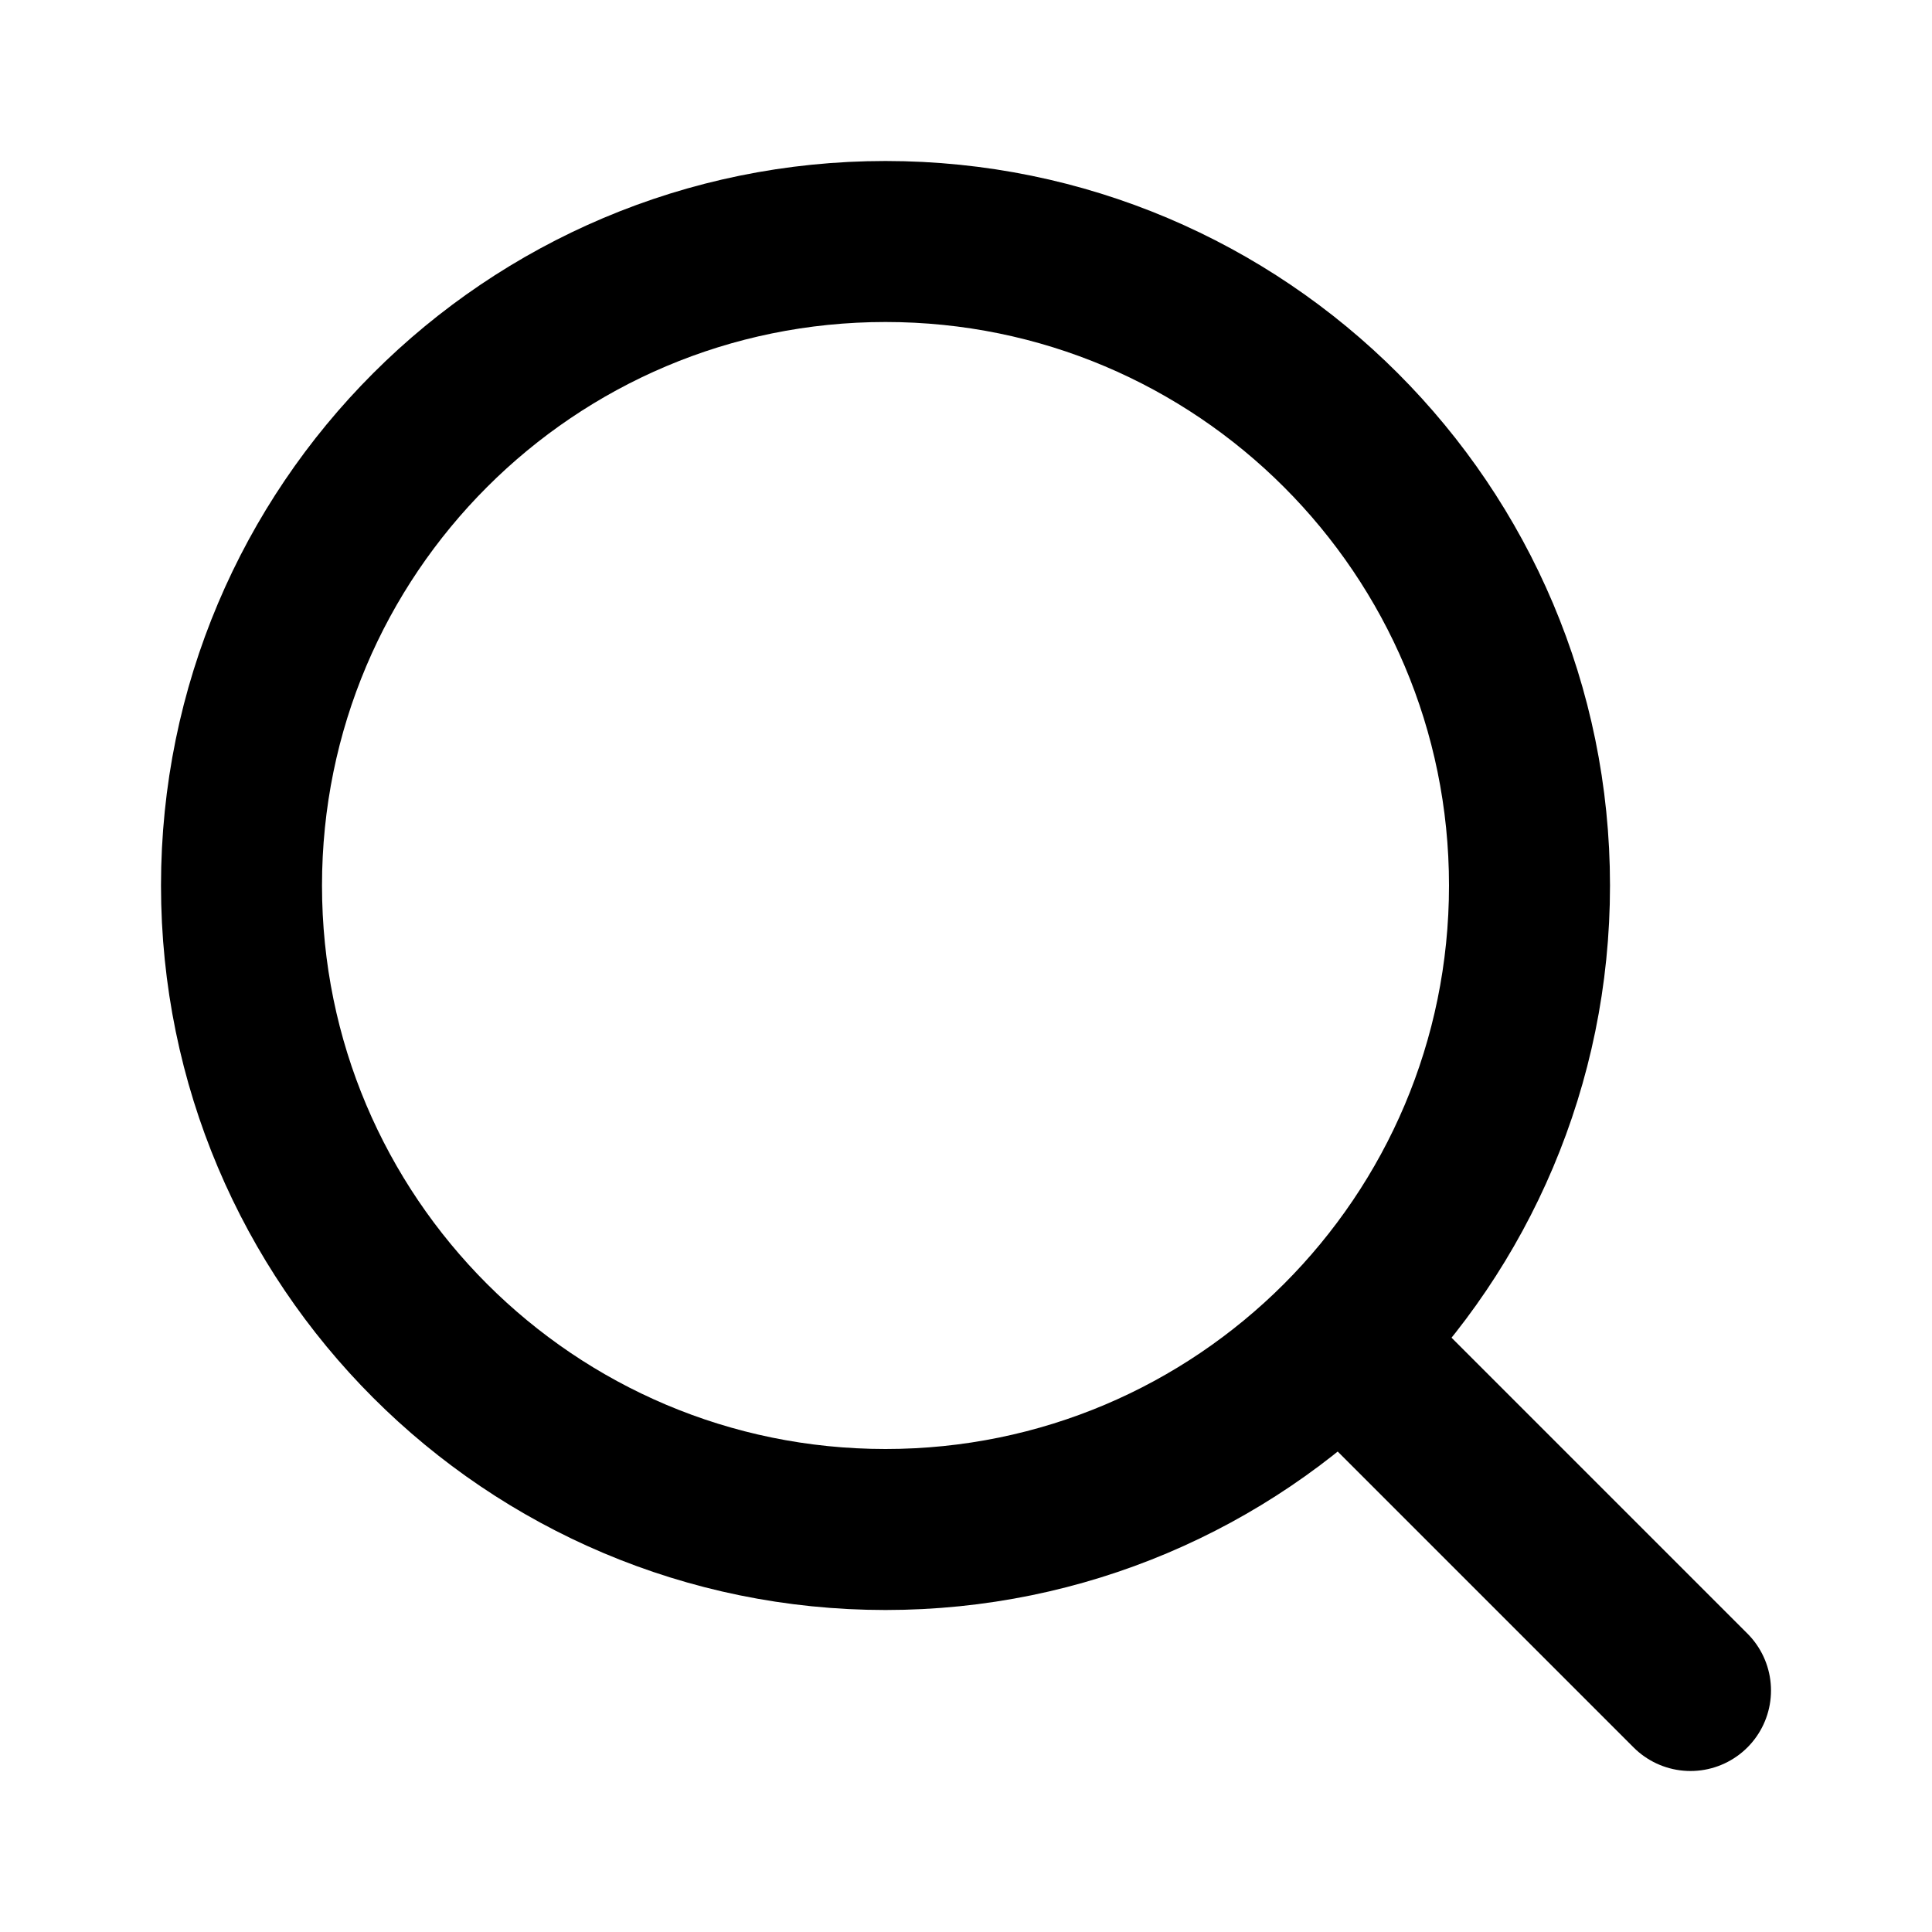
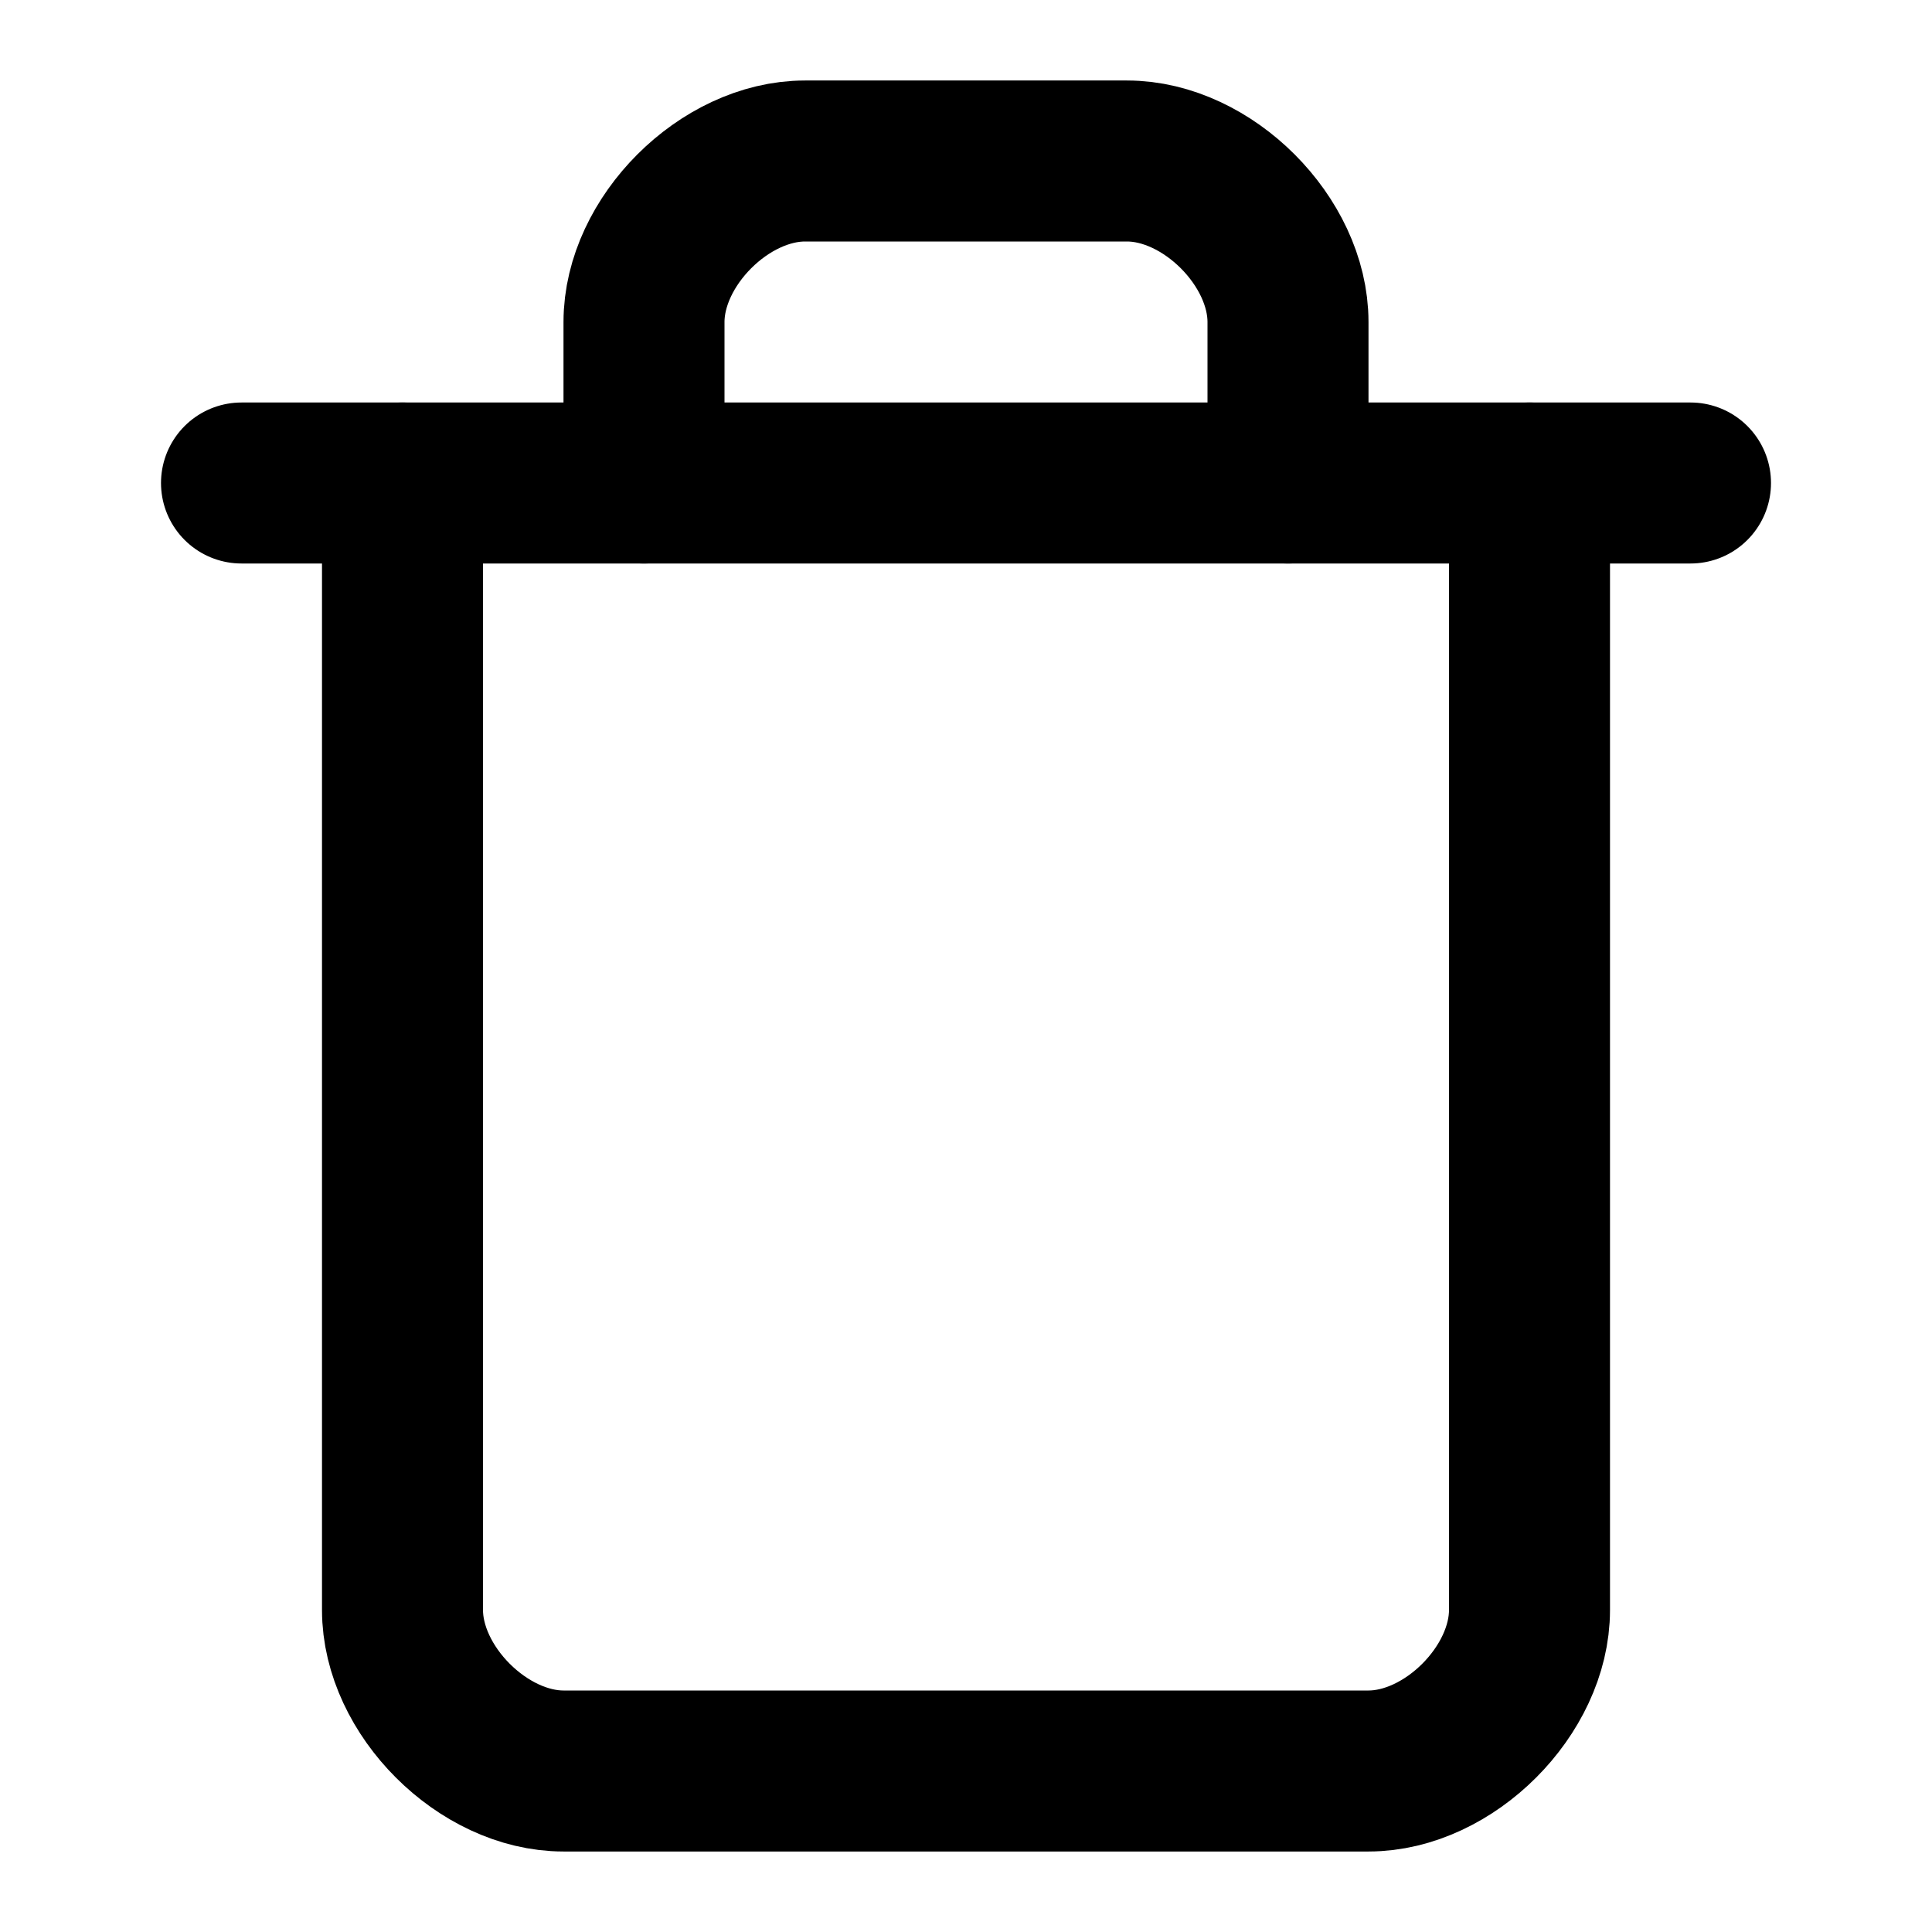
<svg xmlns="http://www.w3.org/2000/svg" width="24" height="24" viewBox="0 0 24 24" fill="none" stroke="currentColor" stroke-width="2" stroke-linecap="round" stroke-linejoin="round">
-   <circle cx="11" cy="11" r="8" />
-   <path d="m21 21-4.3-4.3" />
+   <path d="M3 6h18" />
+   <path d="M19 6v14c0 1-1 2-2 2H7c-1 0-2-1-2-2V6" />
+   <path d="M8 6V4c0-1 1-2 2-2h4c1 0 2 1 2 2v2" />
</svg>
